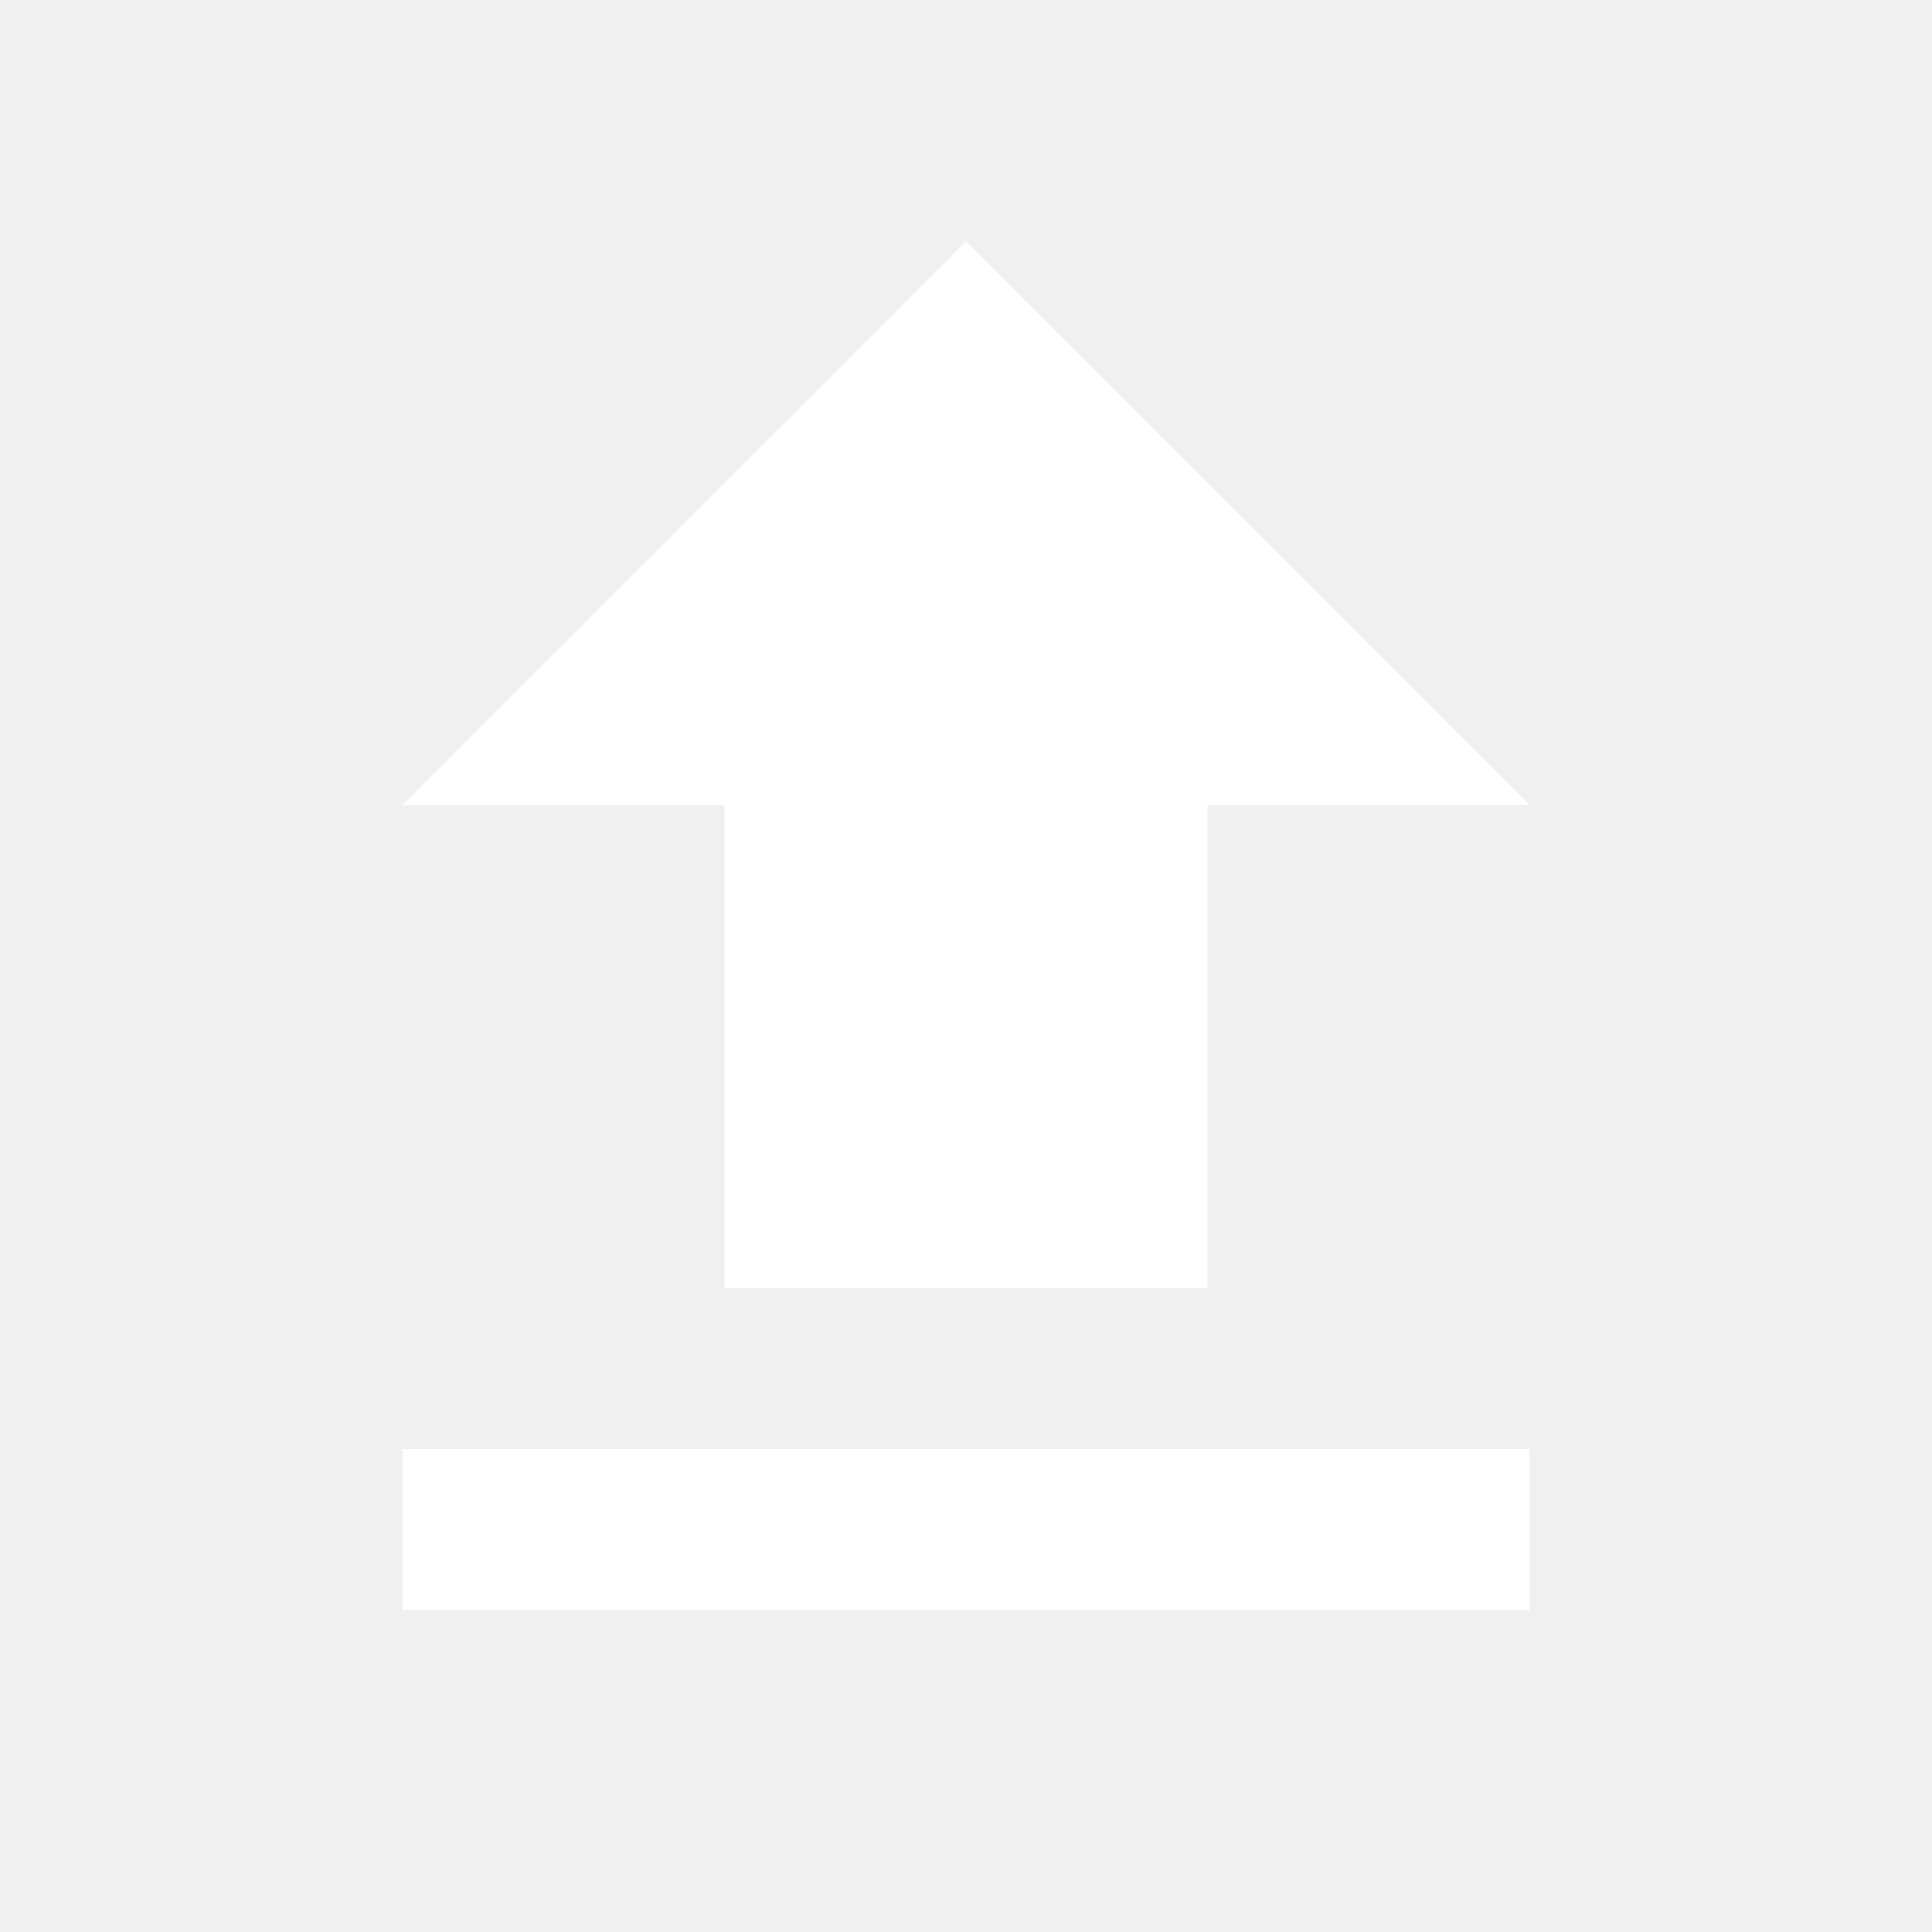
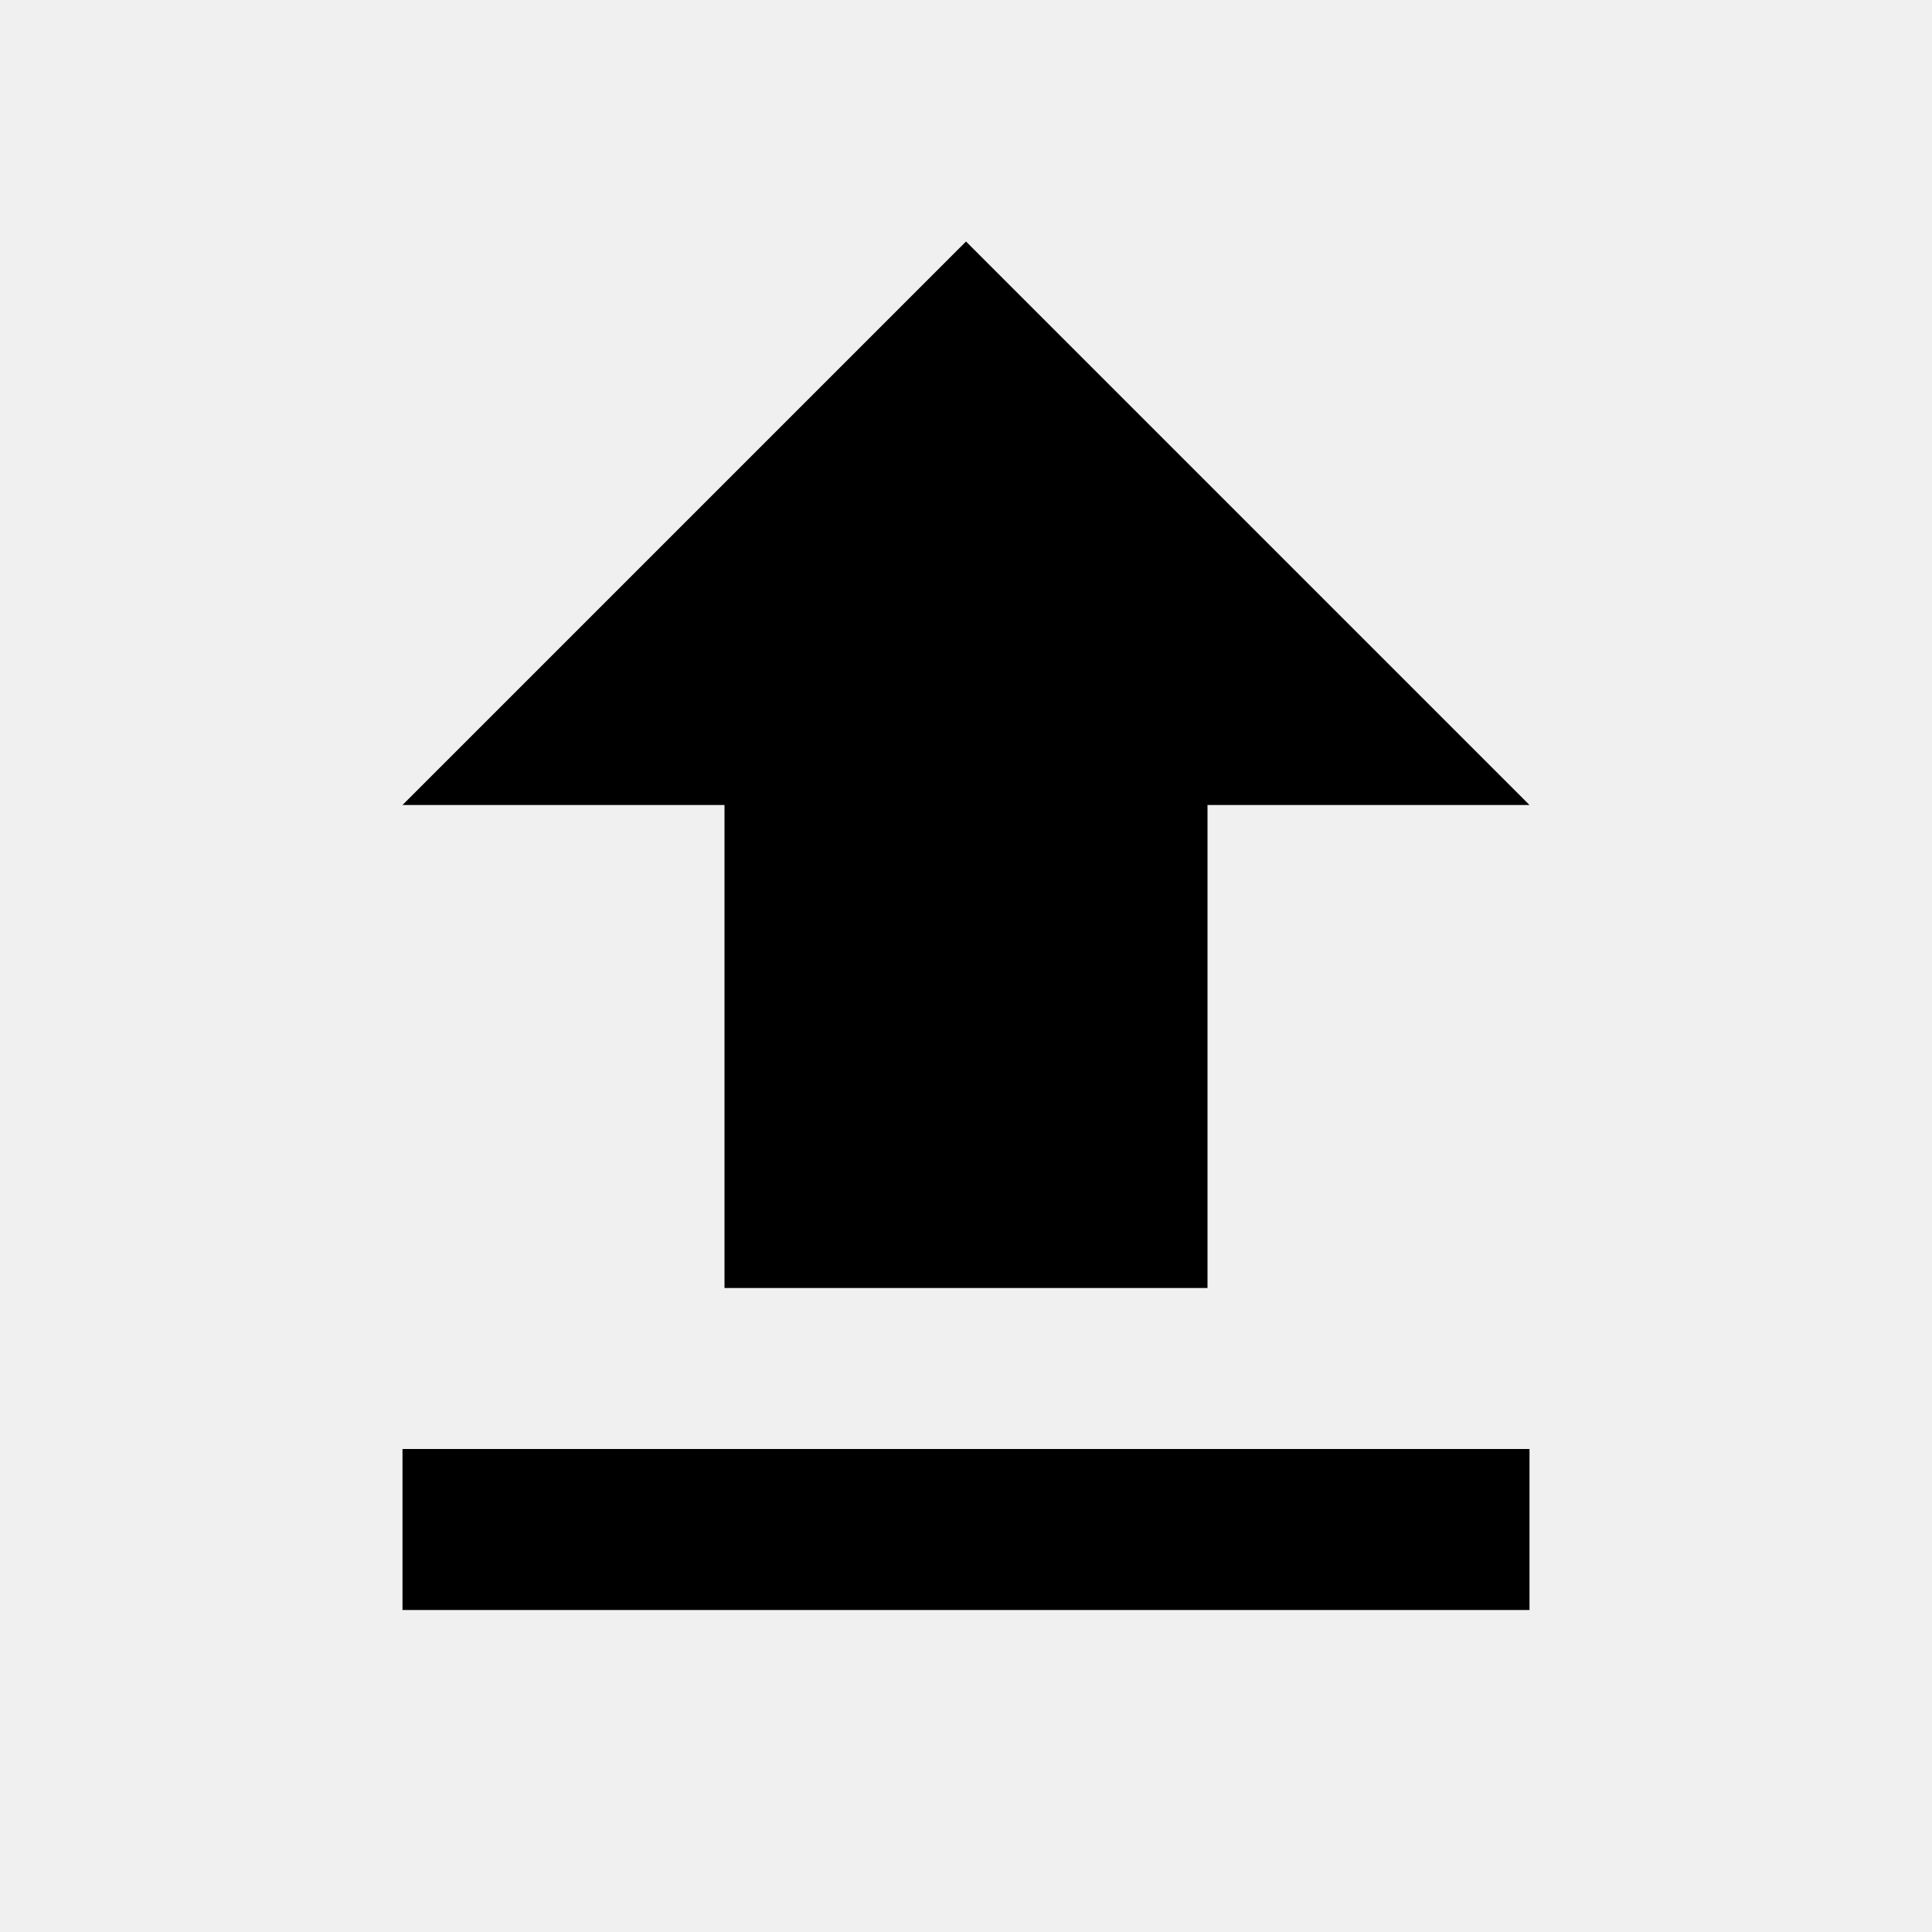
- <svg xmlns="http://www.w3.org/2000/svg" height="24px" viewBox="0 0 24 24" width="24px" fill="#FFFFFF">
+ <svg xmlns="http://www.w3.org/2000/svg" height="24px" viewBox="0 0 24 24" width="24px" fill="current">
  <path d="M0 0h24v24H0z" fill="none" />
  <path d="M9 16h6v-6h4l-7-7-7 7h4zm-4 2h14v2H5z" />
</svg>
